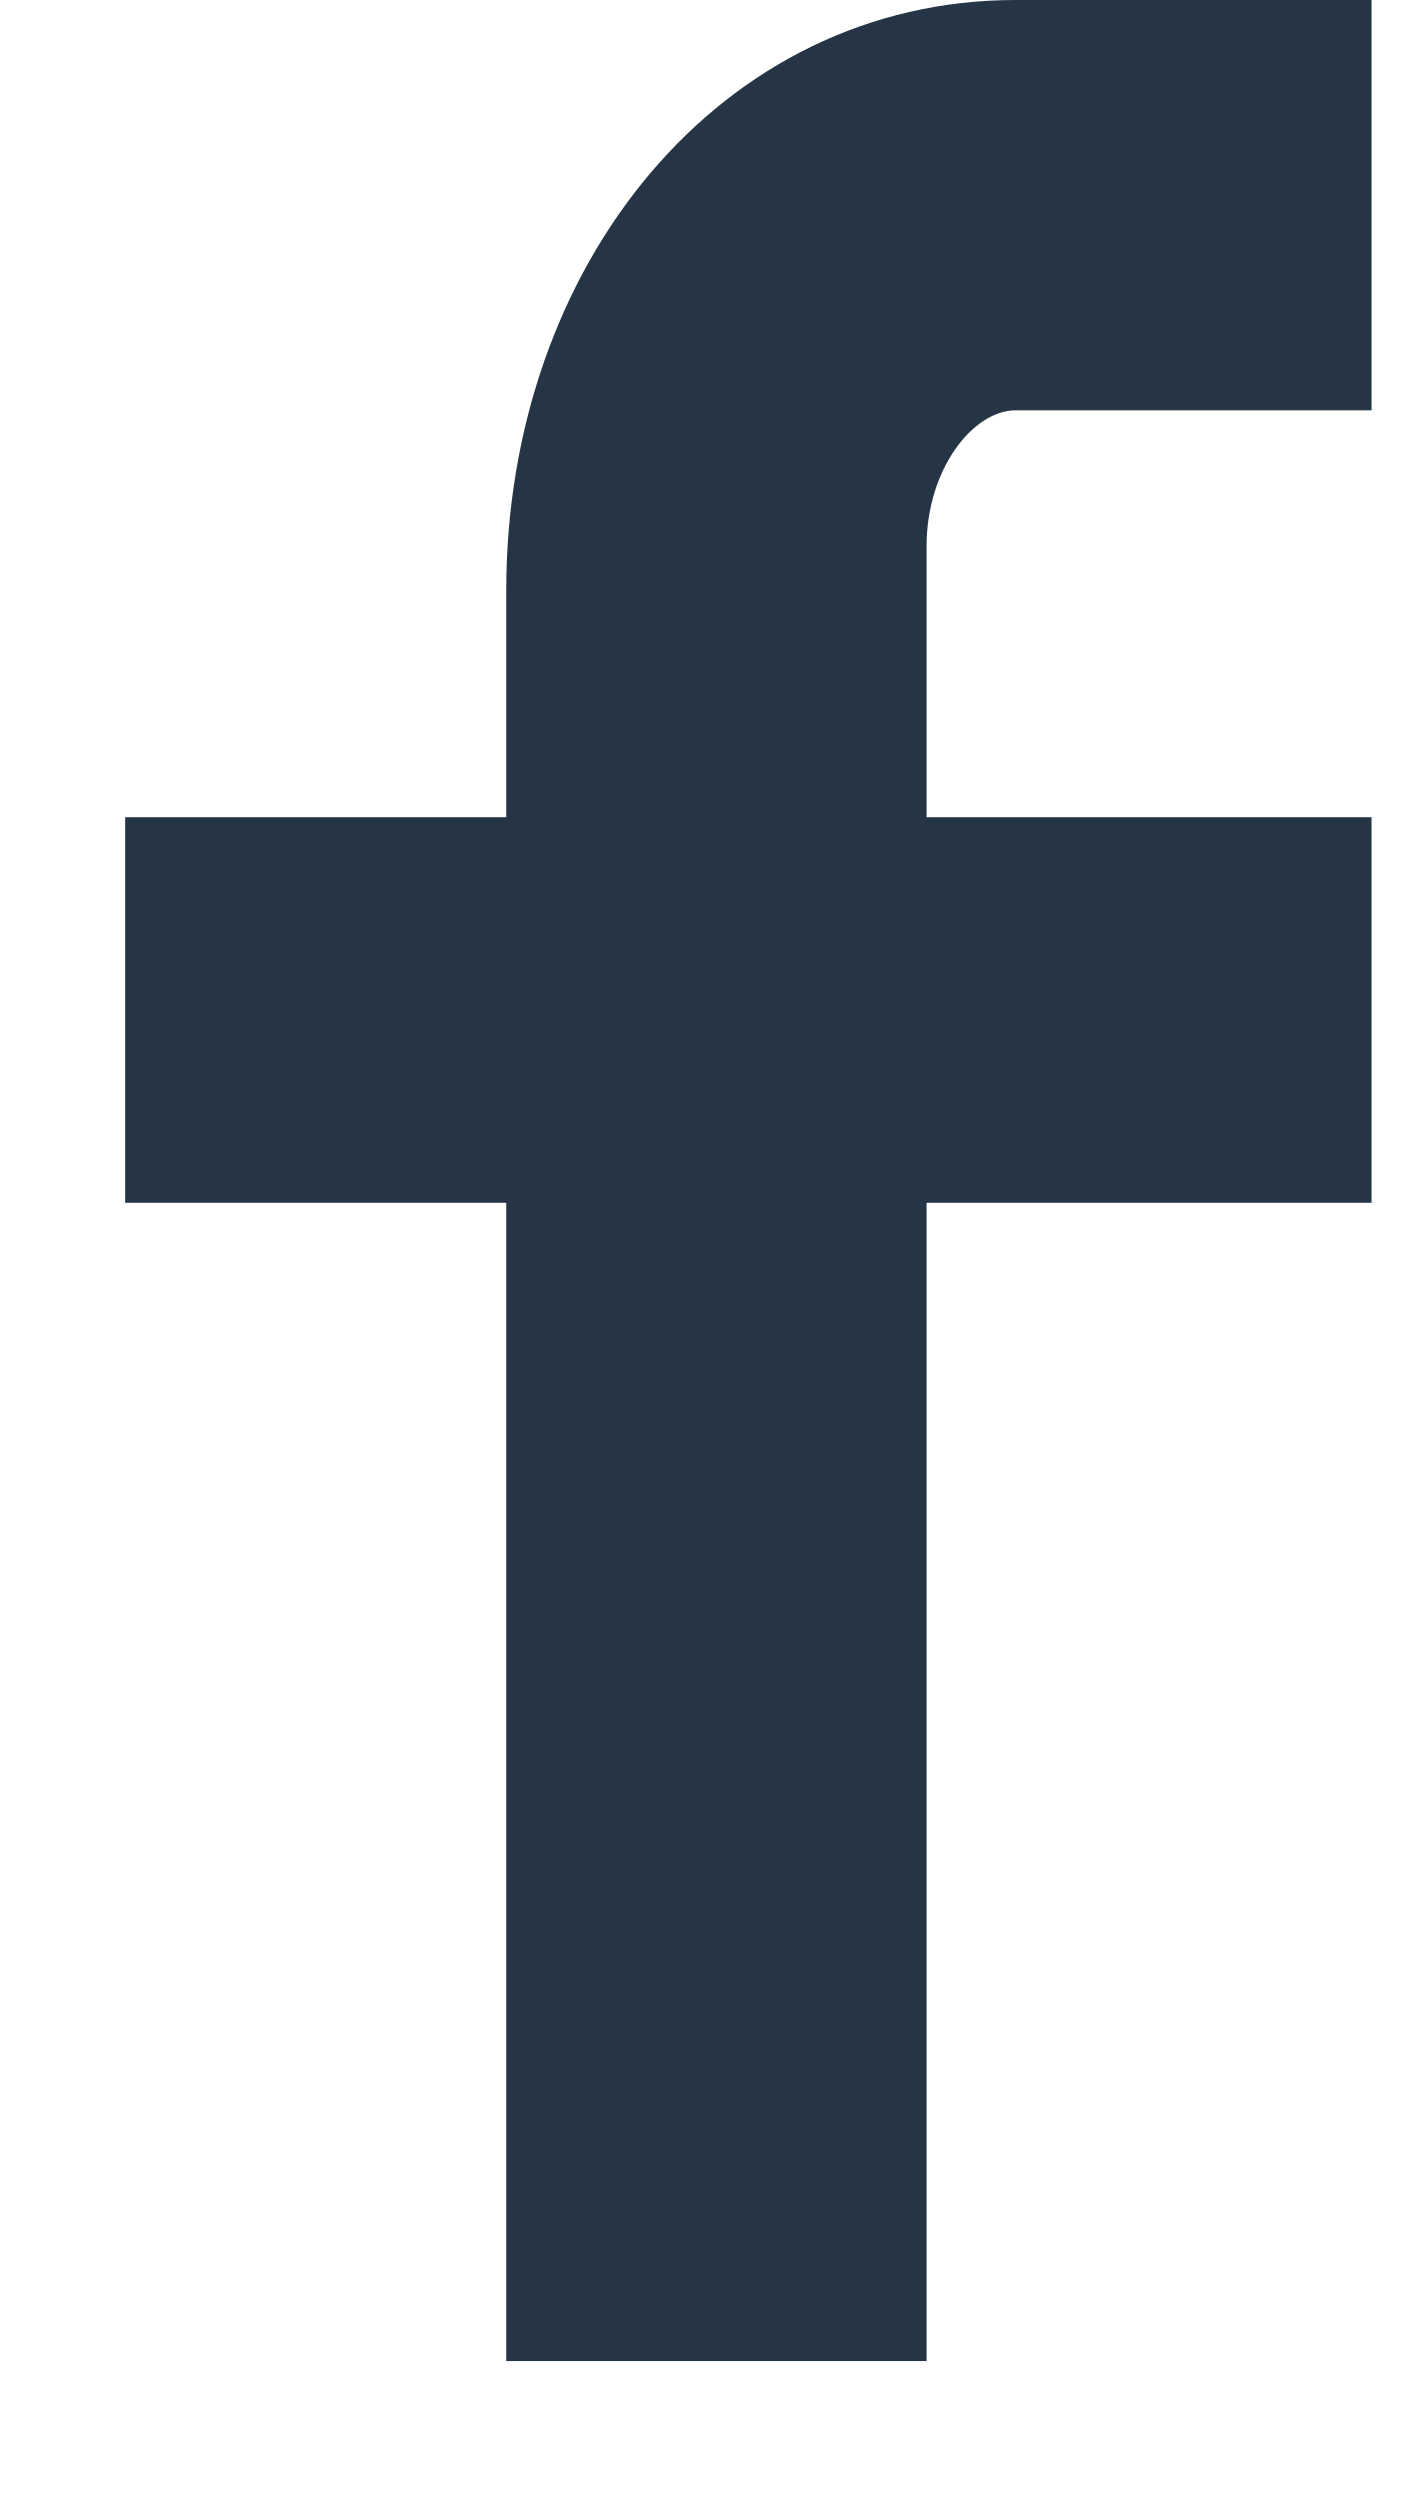
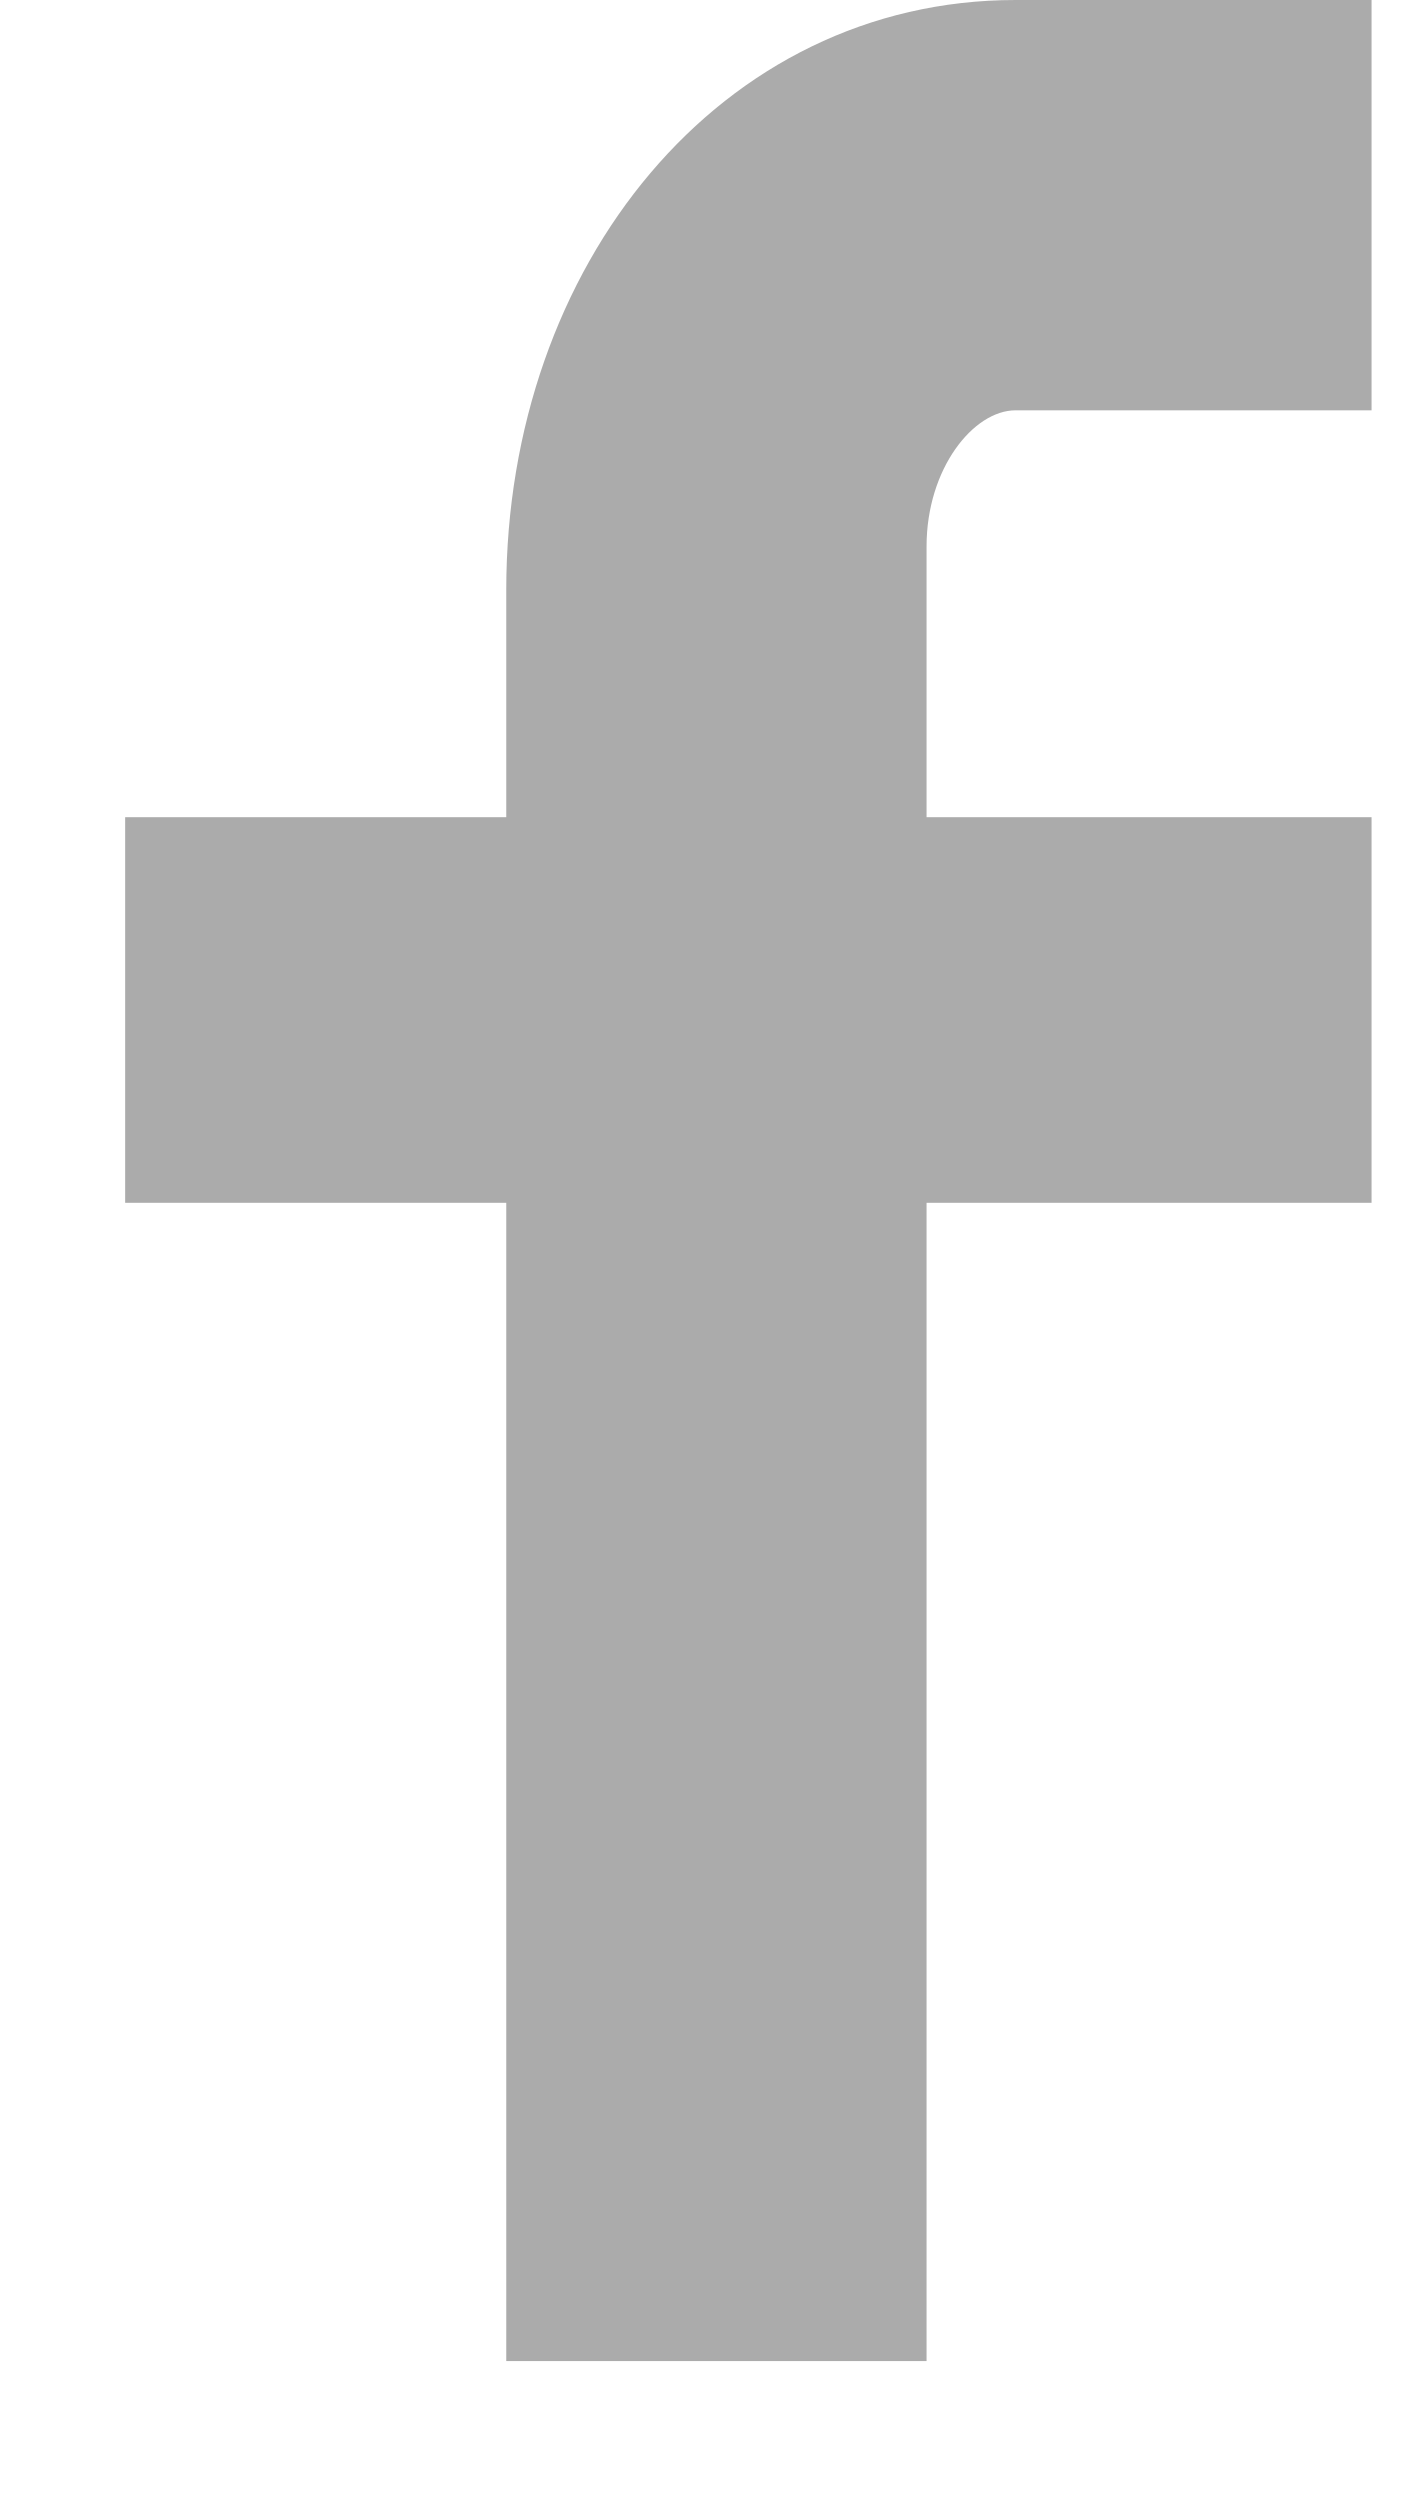
<svg xmlns="http://www.w3.org/2000/svg" width="9px" height="16px" viewBox="0 0 9 16" version="1.1">
  <defs />
-   <g id="Website" stroke="none" stroke-width="1" fill="none" fill-rule="evenodd">
-     <g id="Detail_Complete" transform="translate(-318, -923)" fill="#263545">
-       <path d="M326.778,925.626 L324.5,925.626 C324.23,925.626 323.93,925.999 323.93,926.497 L323.93,928.23 L326.778,928.23 L326.778,930.698 L323.93,930.698 L323.93,938.111 L321.24,938.111 L321.24,930.698 L318.801,930.698 L318.801,928.23 L321.24,928.23 L321.24,926.778 C321.24,924.694 322.614,923 324.5,923 L326.778,923 L326.778,925.626" id="Fill-200" />
+   <g id="Website" stroke="none" stroke-width="1" fill="none" fill-rule="evenodd" opacity="0.4">
+     <g id="Mobile-Portrait_A_Rotator" transform="translate(-131, -877)" fill="#2D2D2D">
+       <path d="M139.778,879.626 L137.5,879.626 C137.23,879.626 136.93,879.999 136.93,880.497 L136.93,882.23 L139.778,882.23 L139.778,884.698 L136.93,884.698 L136.93,892.111 L134.24,892.111 L134.24,884.698 L131.801,884.698 L131.801,882.23 L134.24,882.23 L134.24,880.778 C134.24,878.694 135.614,877 137.5,877 L139.778,877 L139.778,879.626" id="Fill-200" />
    </g>
  </g>
</svg>
